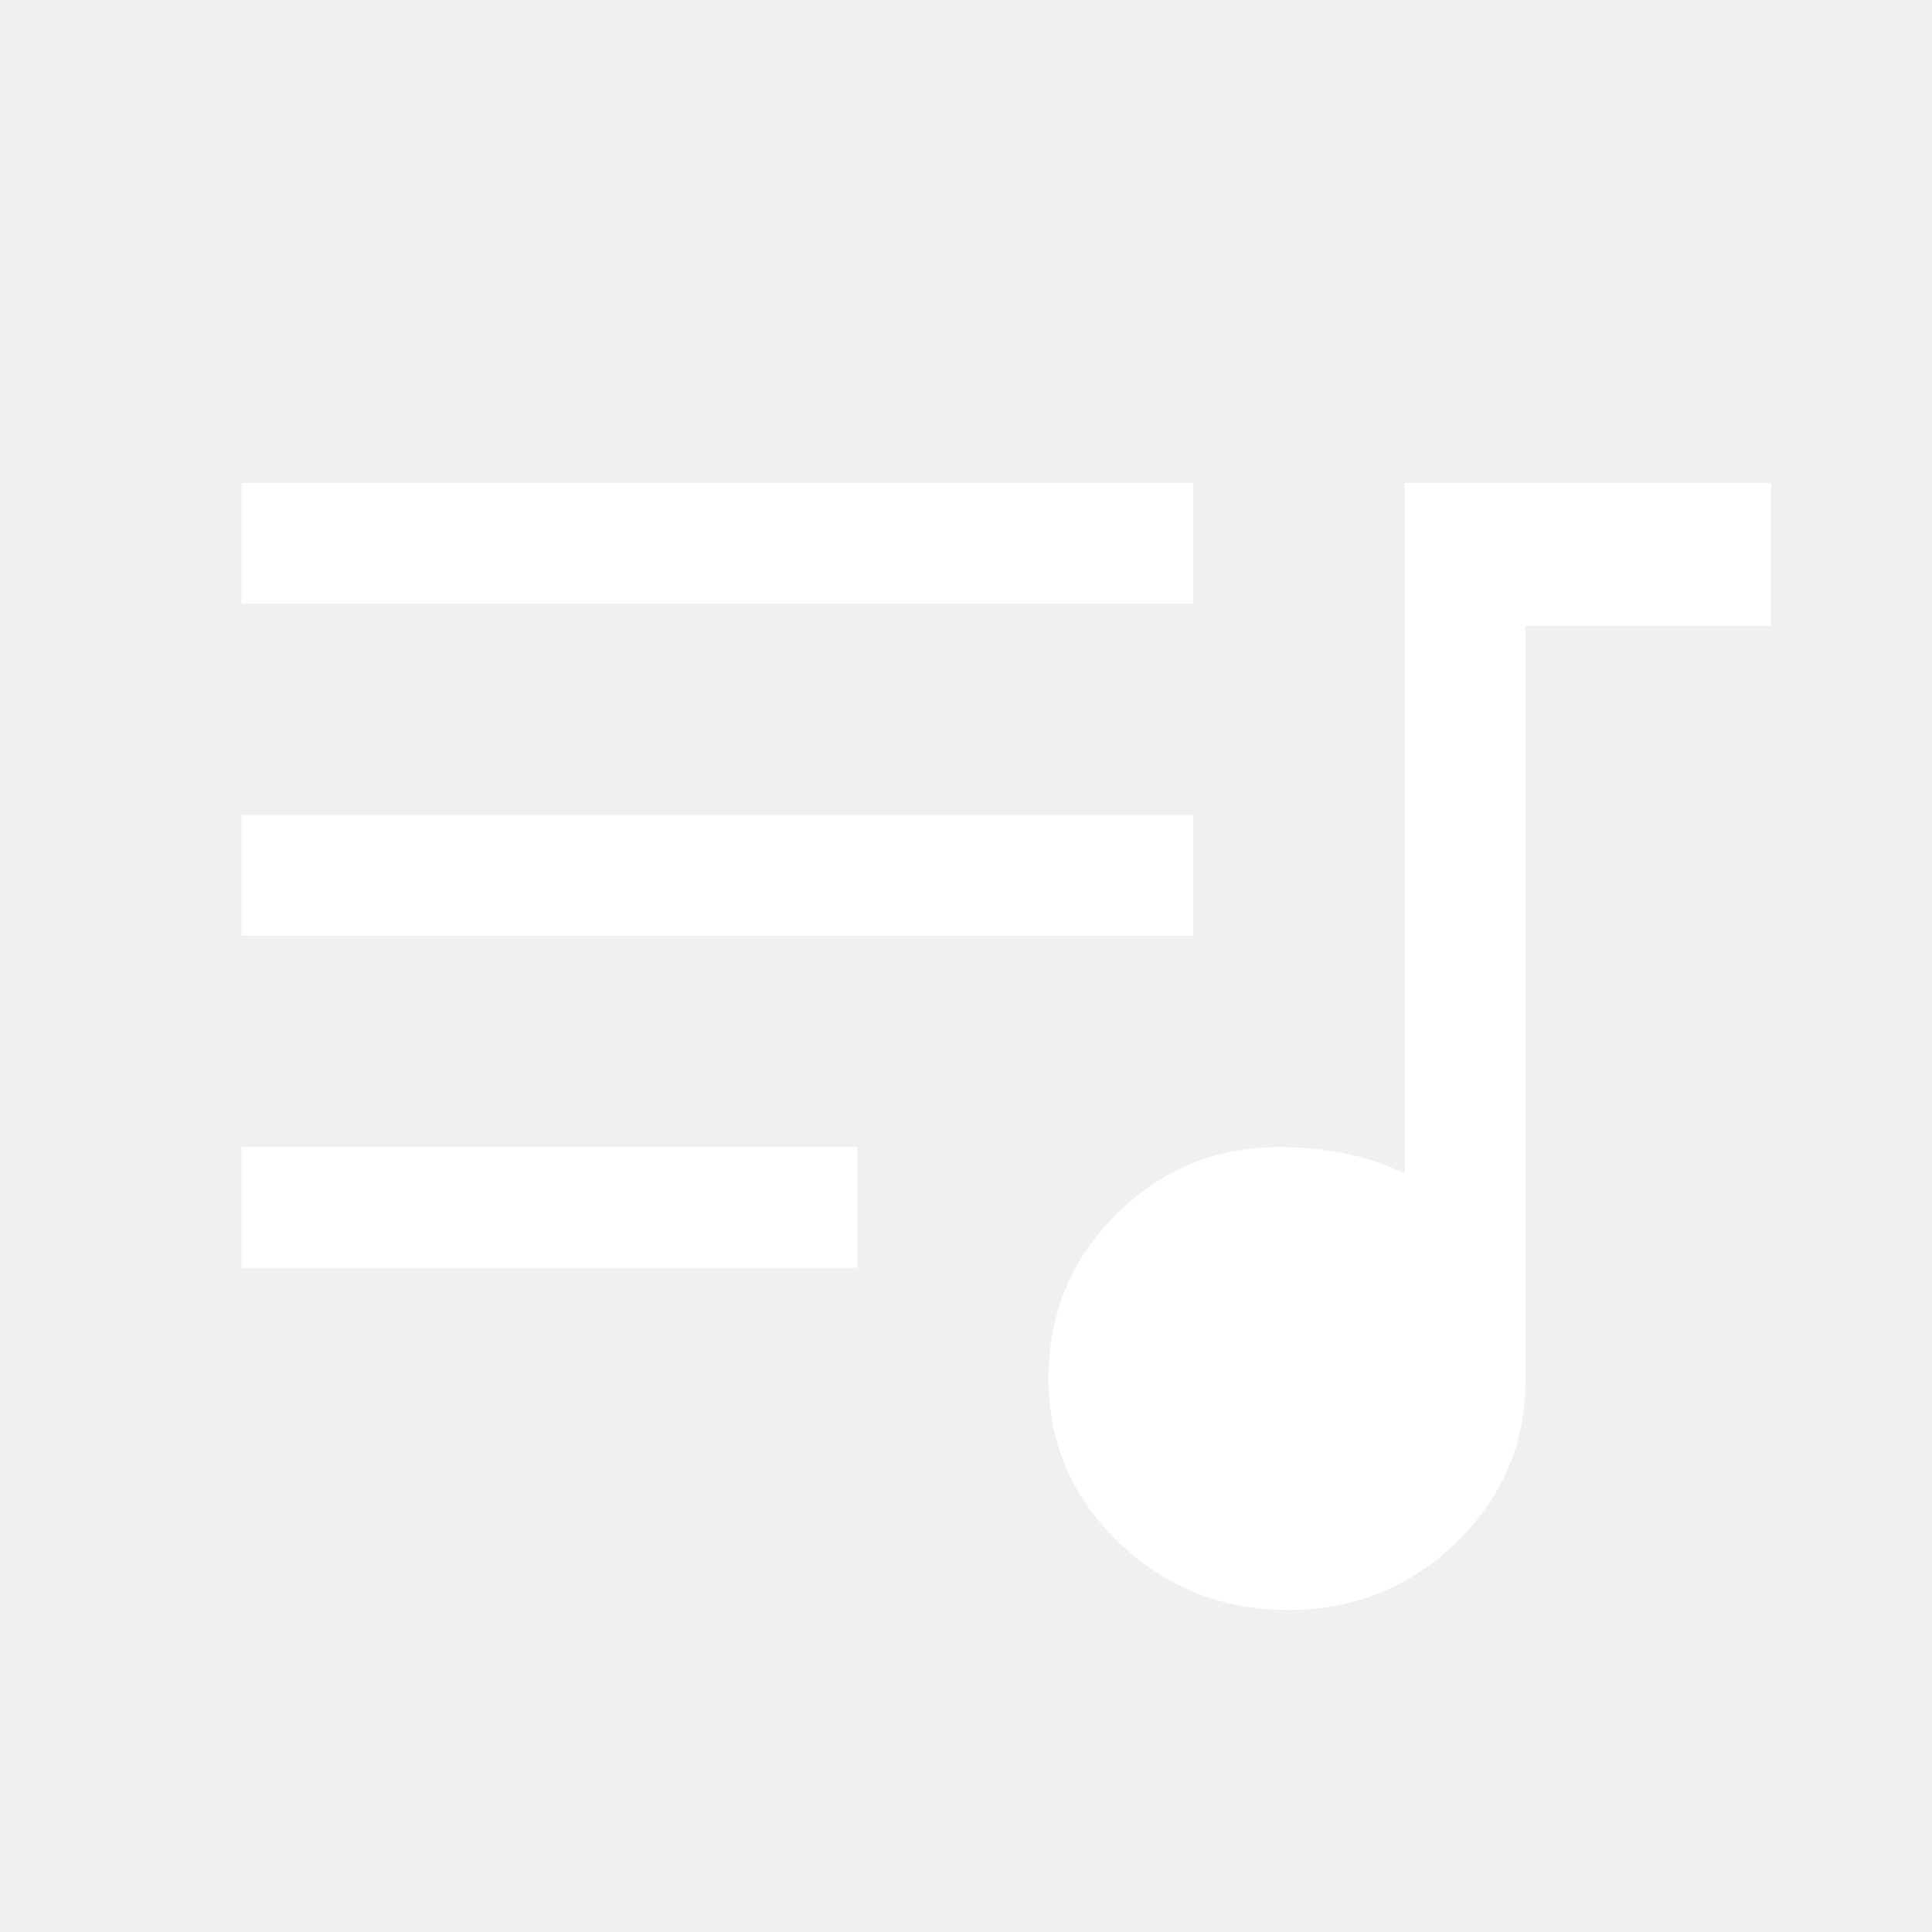
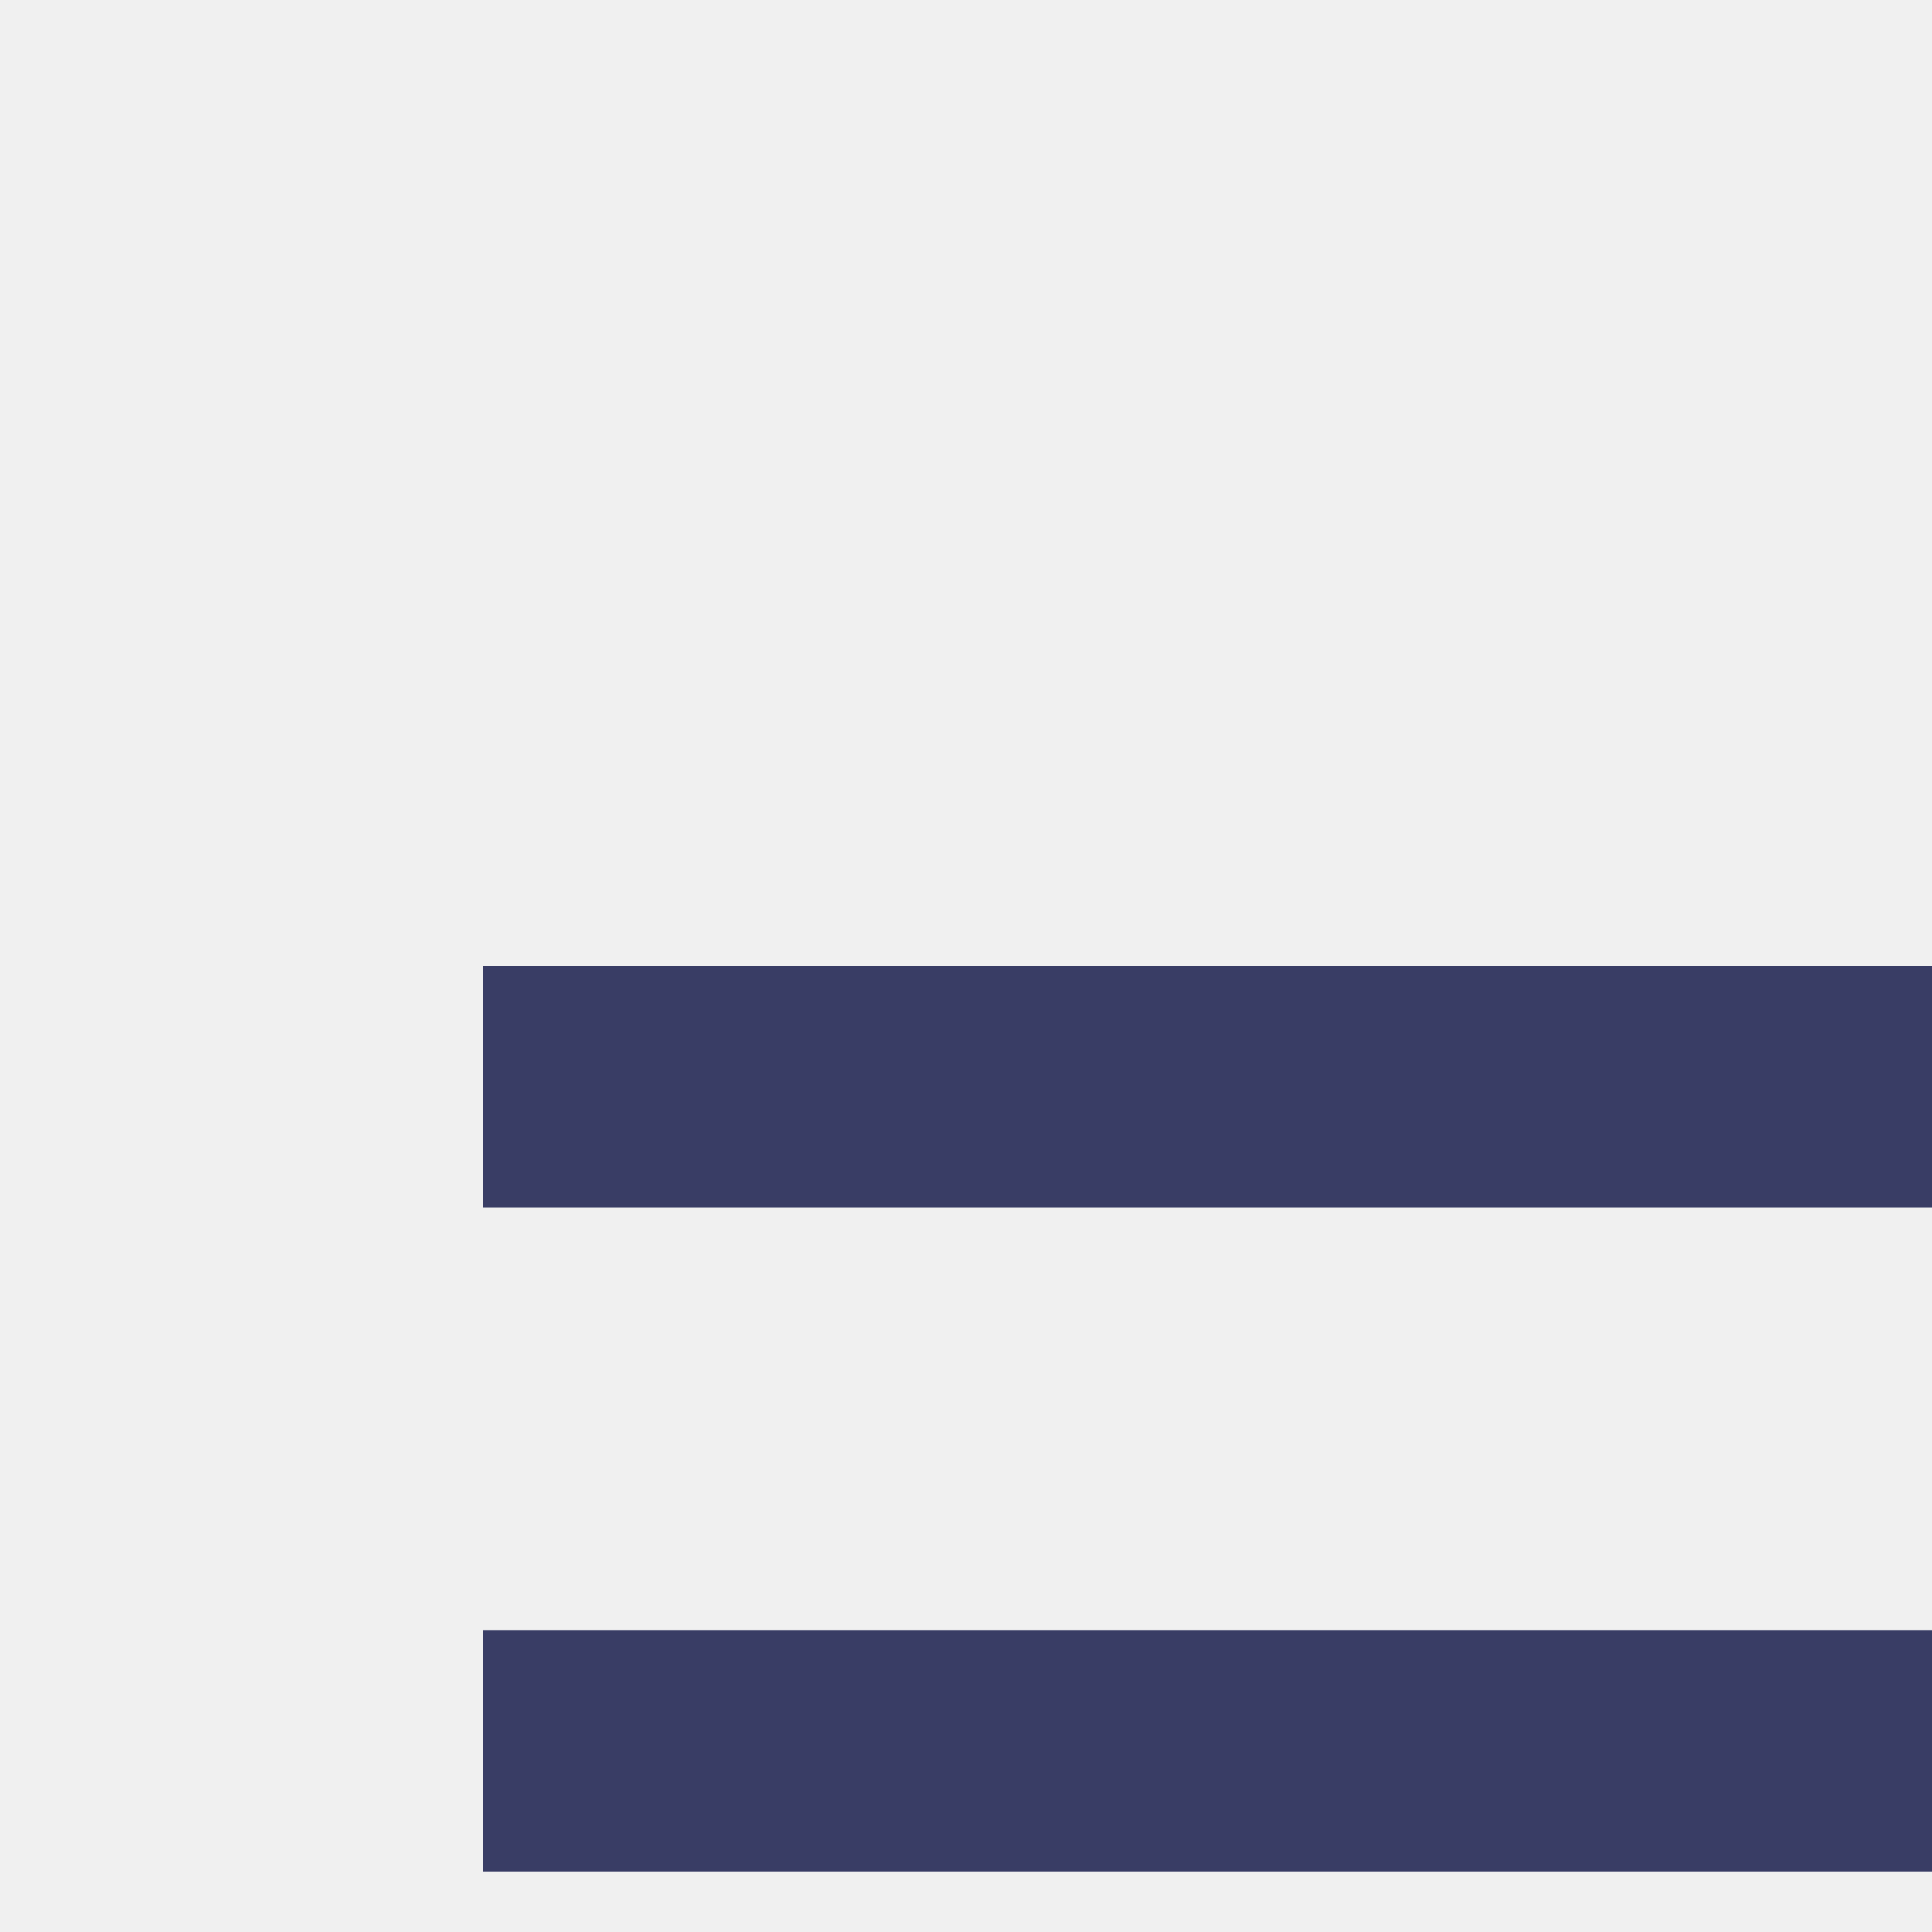
- <svg xmlns="http://www.w3.org/2000/svg" height="48" width="48" fill="#ffffff">
+ <svg xmlns="http://www.w3.org/2000/svg" height="24px" width="24px" fill="#393d65">
  <path d="M32 40Q29.55 40 27.8 38.325Q26.05 36.65 26.05 34.25Q26.05 31.85 27.725 30.175Q29.4 28.5 31.8 28.5Q32.6 28.5 33.375 28.65Q34.15 28.8 34.9 29.15V12H44V15.55H37.9V34.3Q37.9 36.65 36.175 38.325Q34.45 40 32 40ZM6 15V12H29.65V15ZM6 23.25V20.25H29.65V23.25ZM6 31.5V28.5H21.3V31.5Z" />
</svg>
